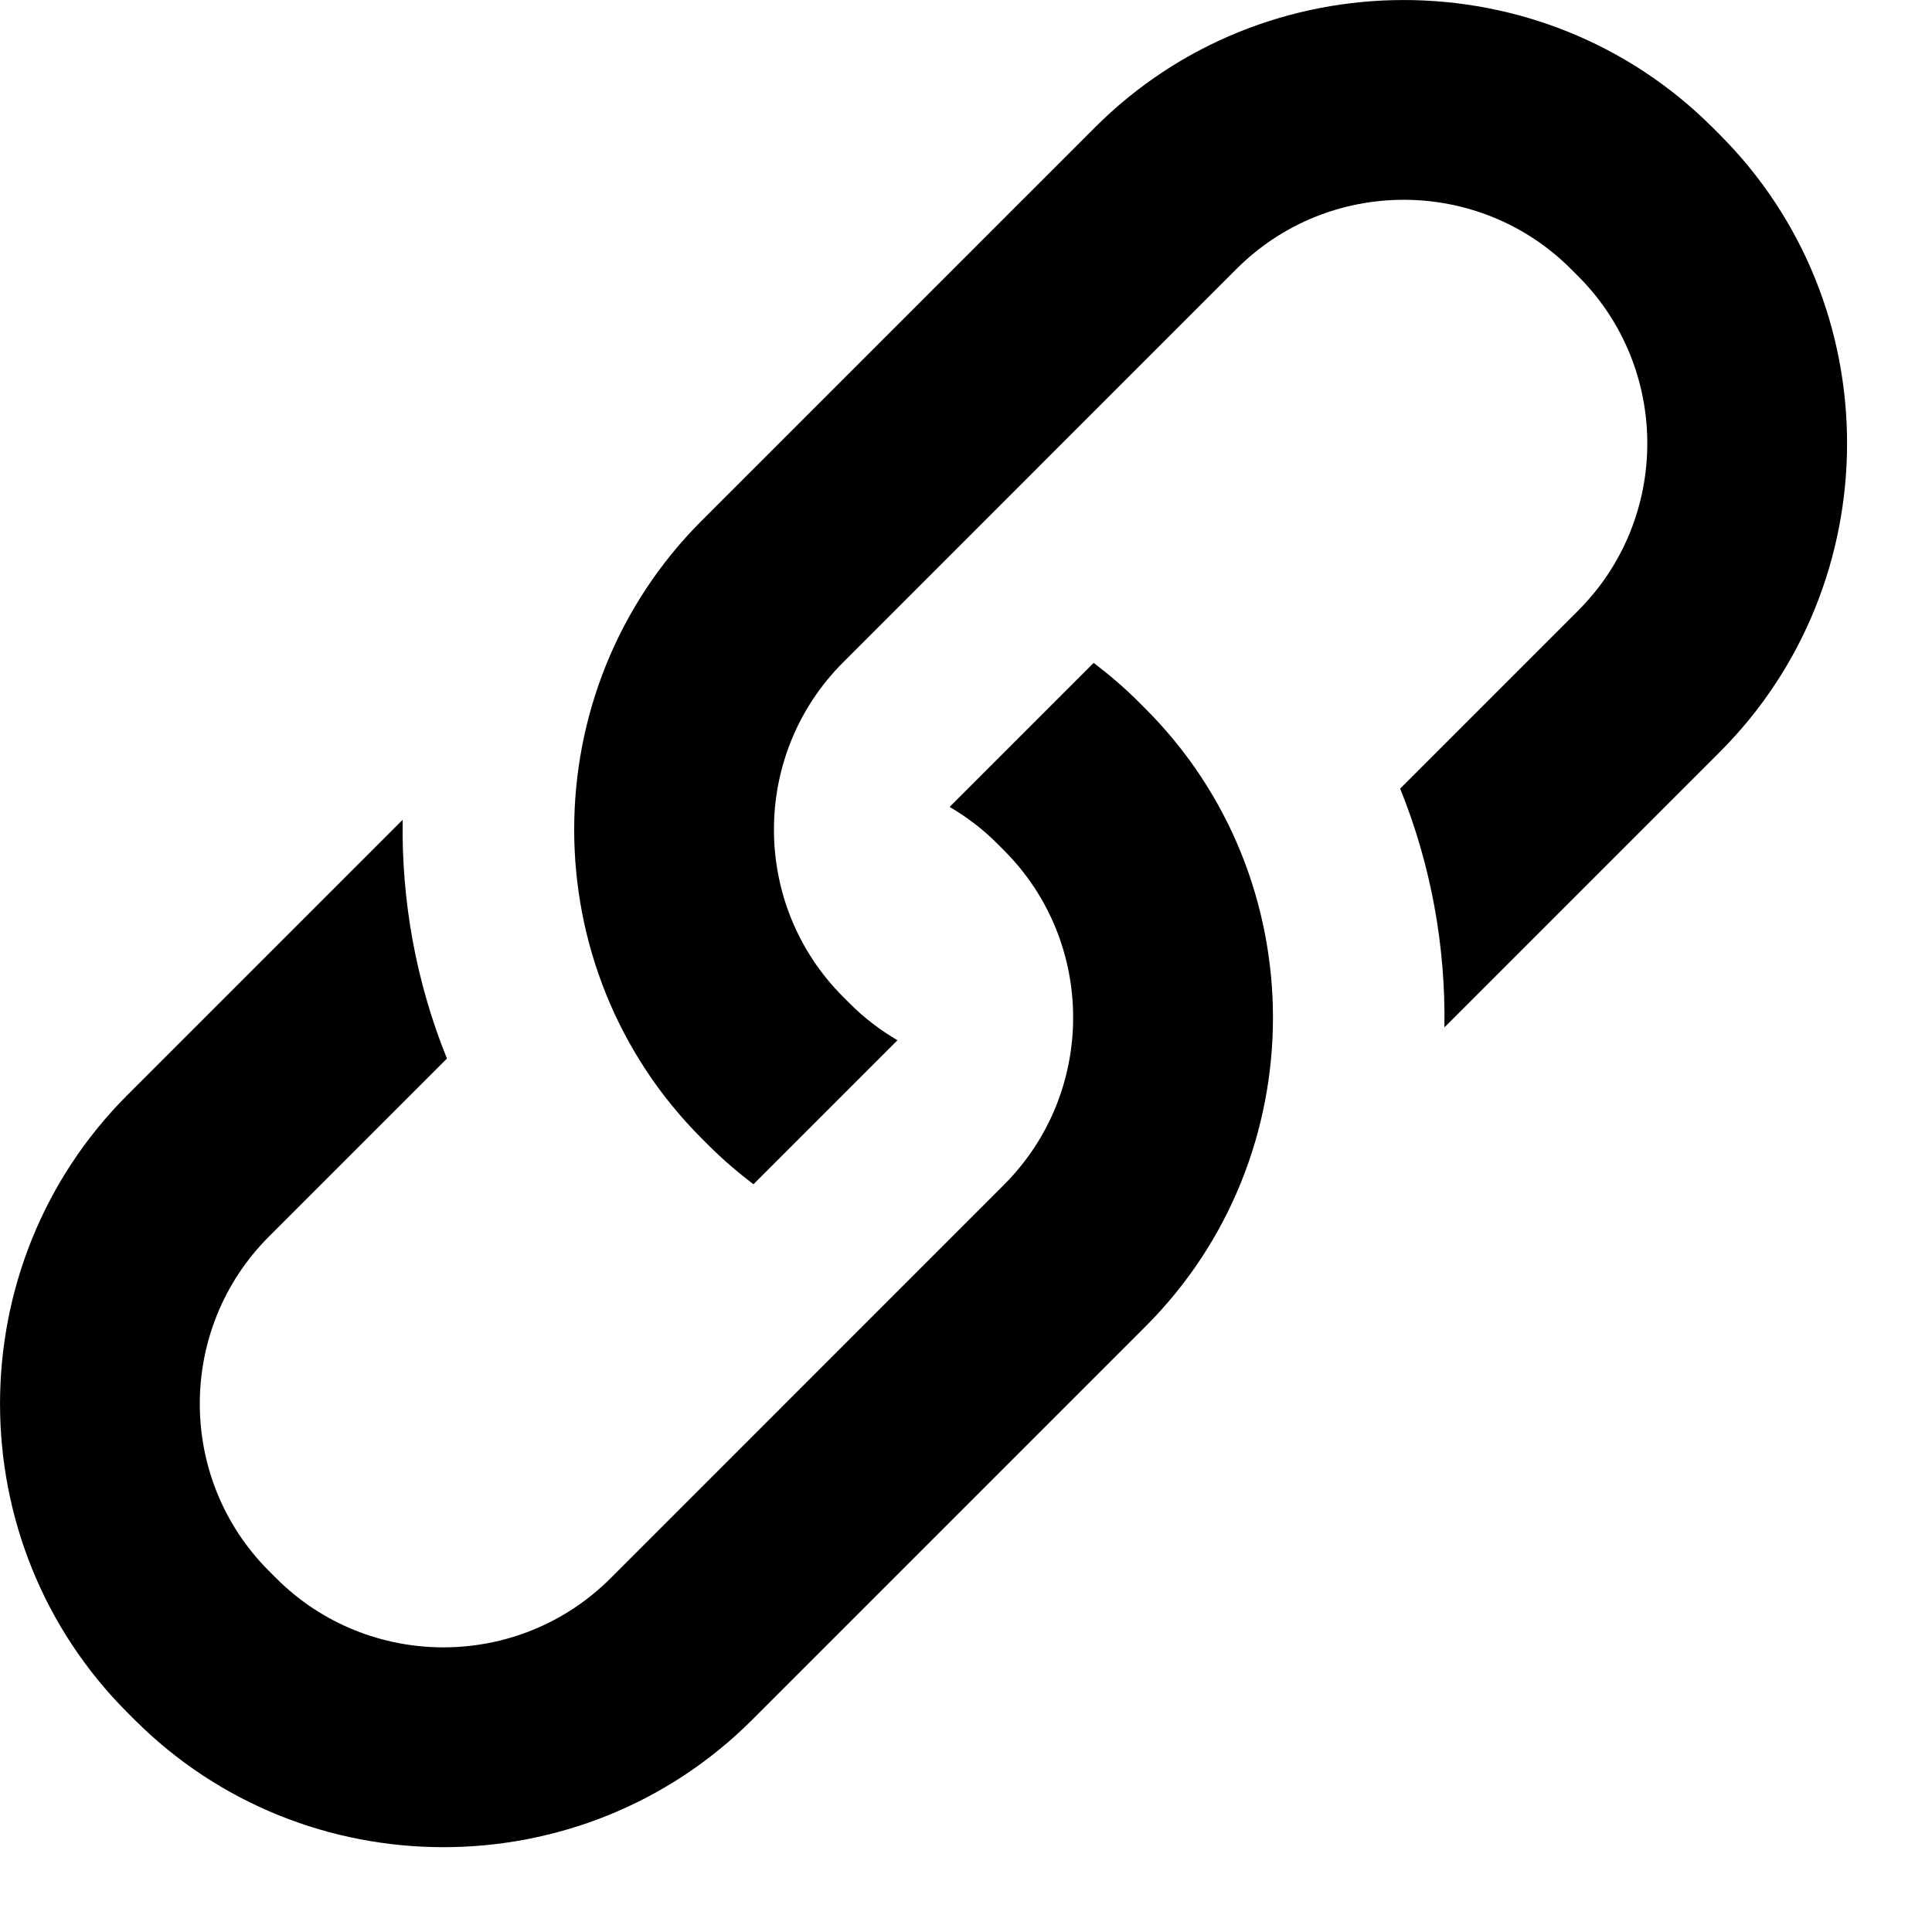
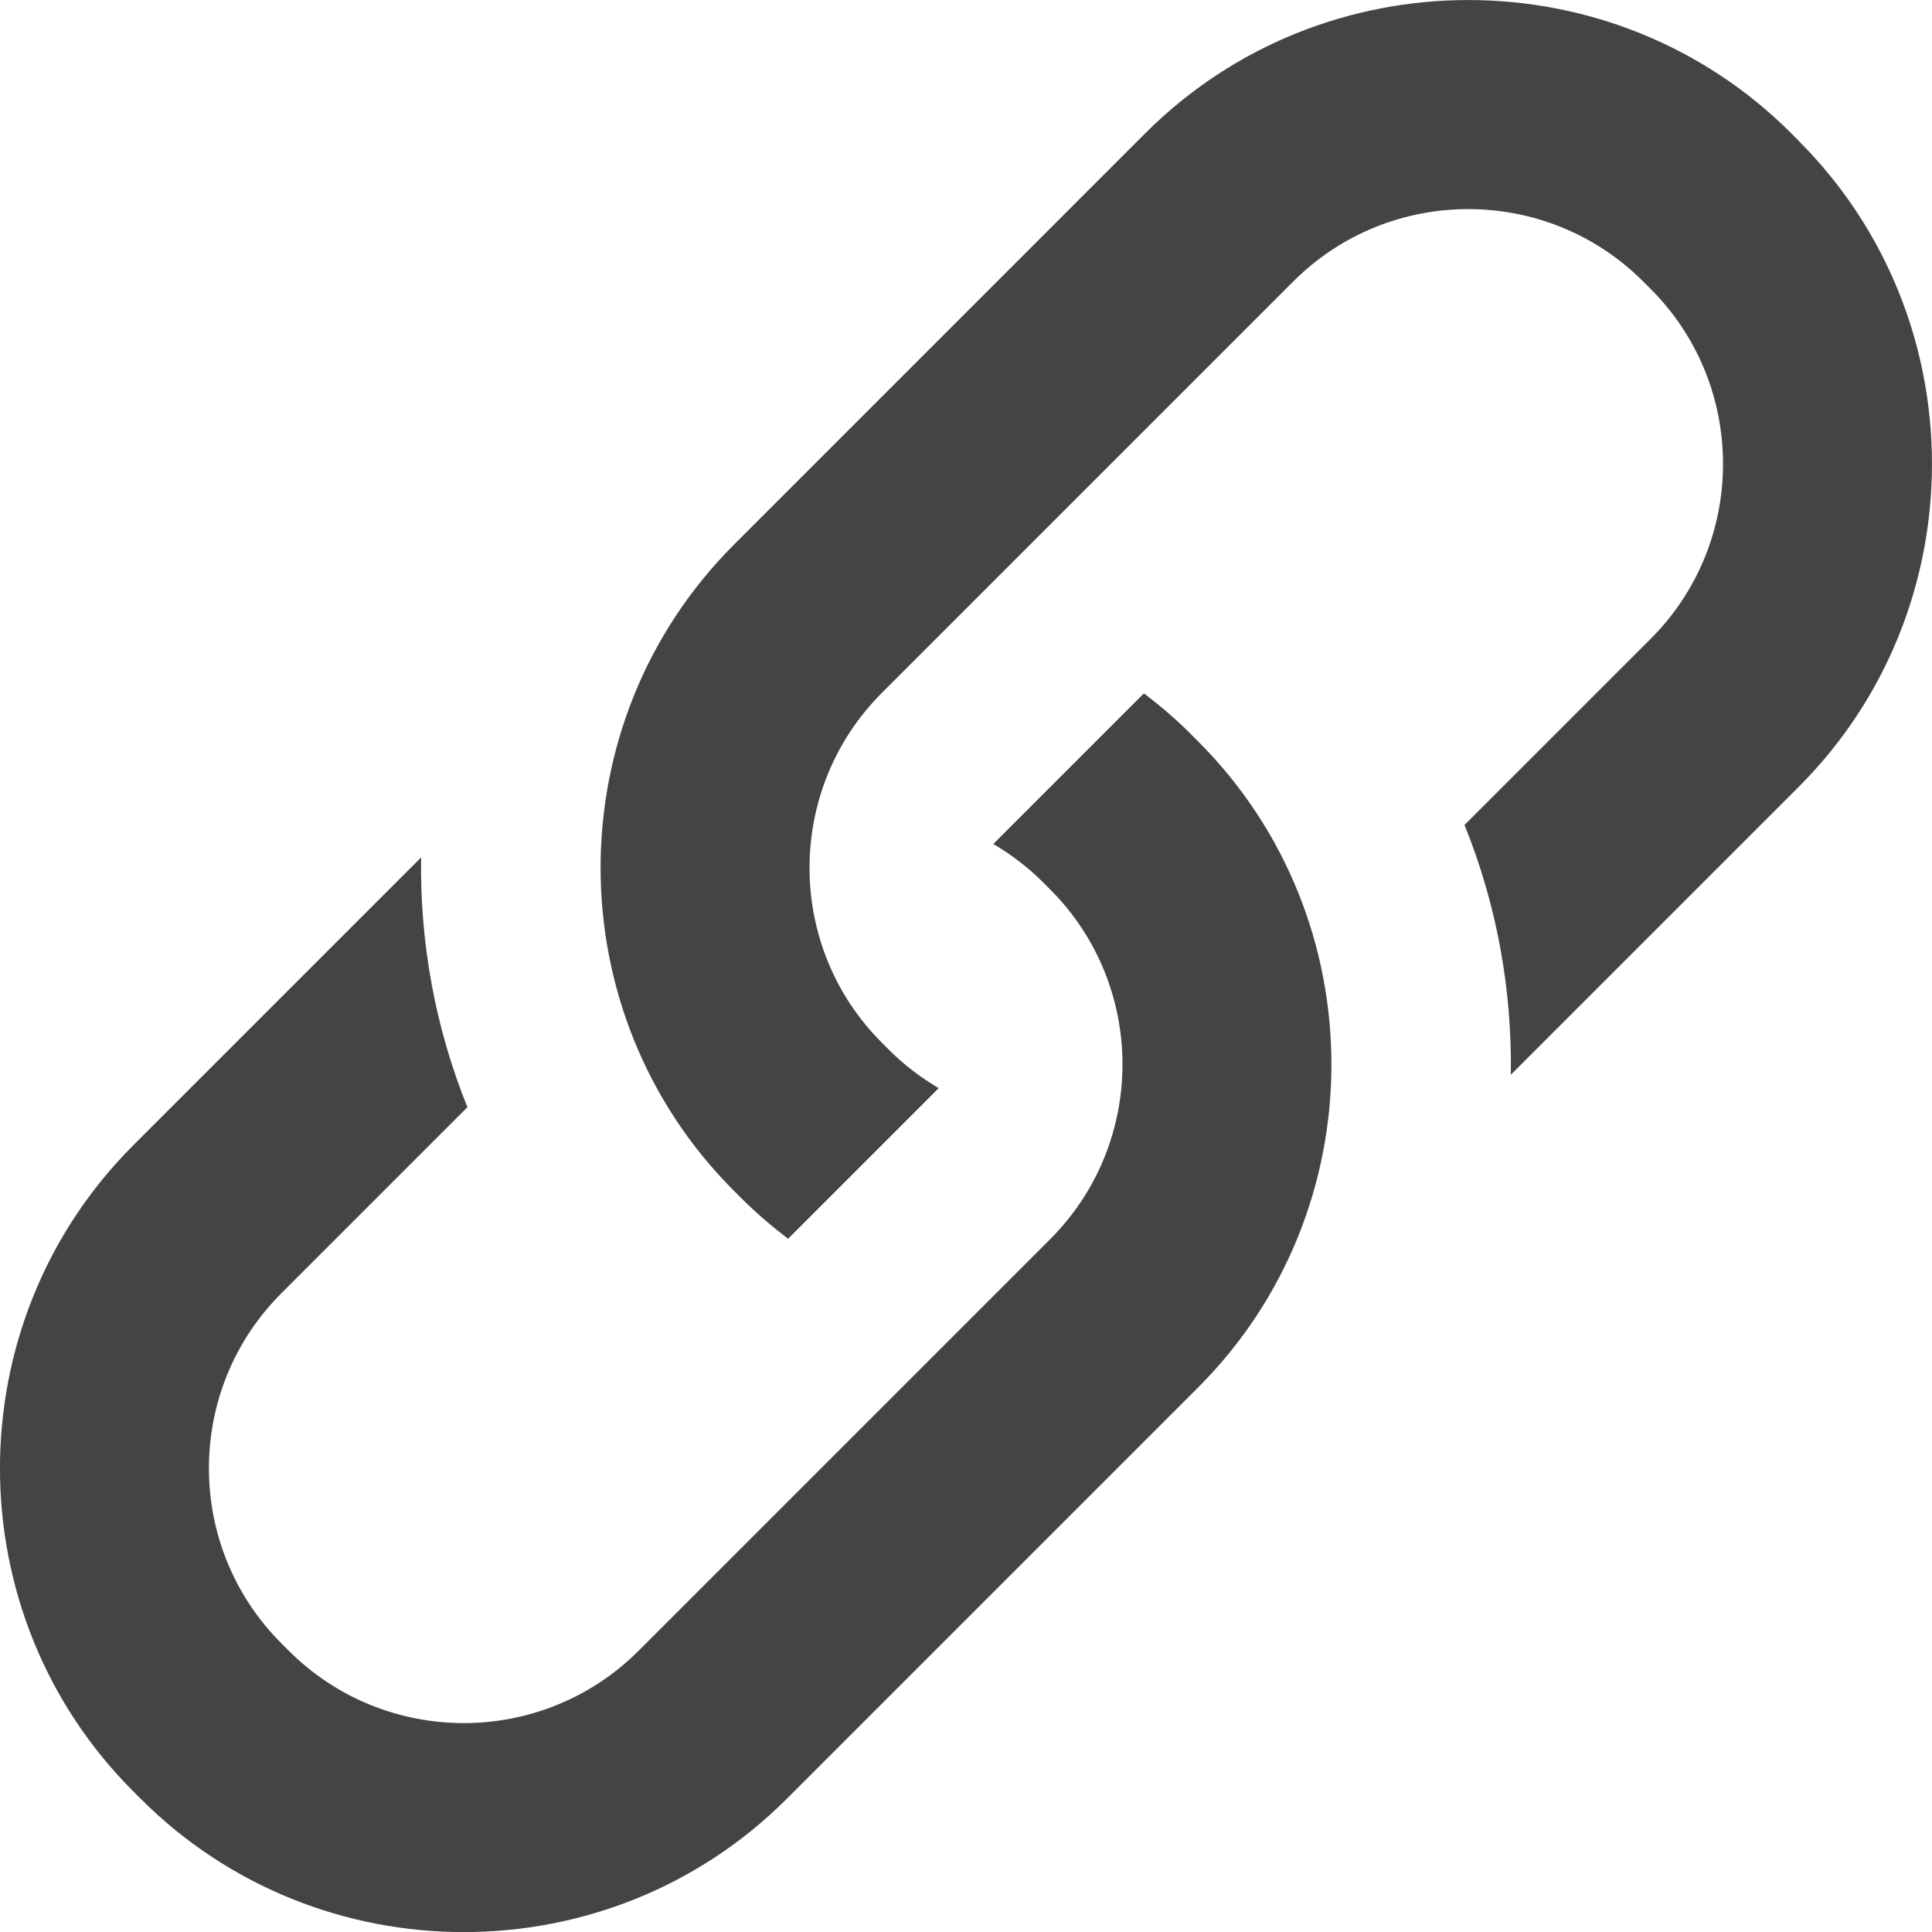
- <svg xmlns="http://www.w3.org/2000/svg" width="33.471" height="33.471" viewBox="0 0 33.471 33.471" fill="#000000">
-   <g>
-     <path d="M 29.794,2.333l-0.126-0.126c-2.942-2.942-7.756-2.942-10.698,0L 12.154,9.023 c-2.942,2.942-2.942,7.755,0,10.697l 0.126,0.126c 0.245,0.245, 0.505,0.466, 0.773,0.671l 2.495-2.495 c-0.291-0.172-0.566-0.377-0.816-0.627l-0.126-0.126c-1.597-1.597-1.597-4.196,0-5.793L 21.422,4.659 c 1.597-1.597, 4.196-1.597, 5.793,0l 0.126,0.126c 1.597,1.597, 1.597,4.197,0,5.793l-3.084,3.084 c 0.535,1.322, 0.789,2.731, 0.767,4.137l 4.769-4.769C 32.735,10.088, 32.735,5.274, 29.794,2.333zM 19.72,12.154c-0.245-0.245-0.505-0.466-0.773-0.67l-2.495,2.495c 0.291,0.172, 0.566,0.377, 0.816,0.627l 0.126,0.126 c 1.597,1.597, 1.597,4.196,0,5.793L 10.578,27.342c-1.597,1.597-4.196,1.597-5.793,0l-0.126-0.126 c-1.597-1.597-1.597-4.196,0-5.793l 3.084-3.084c-0.535-1.322-0.789-2.731-0.767-4.137l-4.769,4.769 c-2.942,2.942-2.942,7.756,0,10.698l 0.126,0.126c 2.942,2.942, 7.756,2.942, 10.698,0l 6.816-6.816 c 2.942-2.942, 2.942-7.756,0-10.698L 19.72,12.154z" />
-   </g>
+ <svg xmlns="http://www.w3.org/2000/svg" version="1.1" width="32" height="32" viewBox="0 0 32 32">
+   <path fill="#444444" d="M29.794 2.333l-0.126-0.126c-2.942-2.942-7.756-2.942-10.698 0l-6.816 6.817c-2.942 2.942-2.942 7.756 0 10.697l0.126 0.126c0.245 0.245 0.505 0.466 0.773 0.671l2.495-2.495c-0.291-0.172-0.566-0.377-0.816-0.627l-0.126-0.126c-1.597-1.597-1.597-4.196 0-5.793l6.816-6.816c1.597-1.597 4.196-1.597 5.793 0l0.126 0.126c1.597 1.597 1.597 4.197 0 5.793l-3.084 3.084c0.535 1.322 0.789 2.731 0.767 4.137l4.769-4.769c2.942-2.942 2.942-7.756-0-10.697zM19.72 12.154c-0.245-0.245-0.505-0.466-0.773-0.67l-2.495 2.495c0.291 0.172 0.566 0.377 0.816 0.627l0.126 0.126c1.597 1.597 1.597 4.196 0 5.793l-6.817 6.817c-1.597 1.597-4.196 1.597-5.793 0l-0.126-0.126c-1.597-1.598-1.597-4.196 0-5.793l3.084-3.084c-0.535-1.322-0.789-2.731-0.767-4.137l-4.769 4.769c-2.942 2.942-2.942 7.756 0 10.698l0.126 0.126c2.942 2.942 7.756 2.942 10.698 0l6.816-6.816c2.942-2.942 2.942-7.756 0-10.698l-0.126-0.126z" />
</svg>
